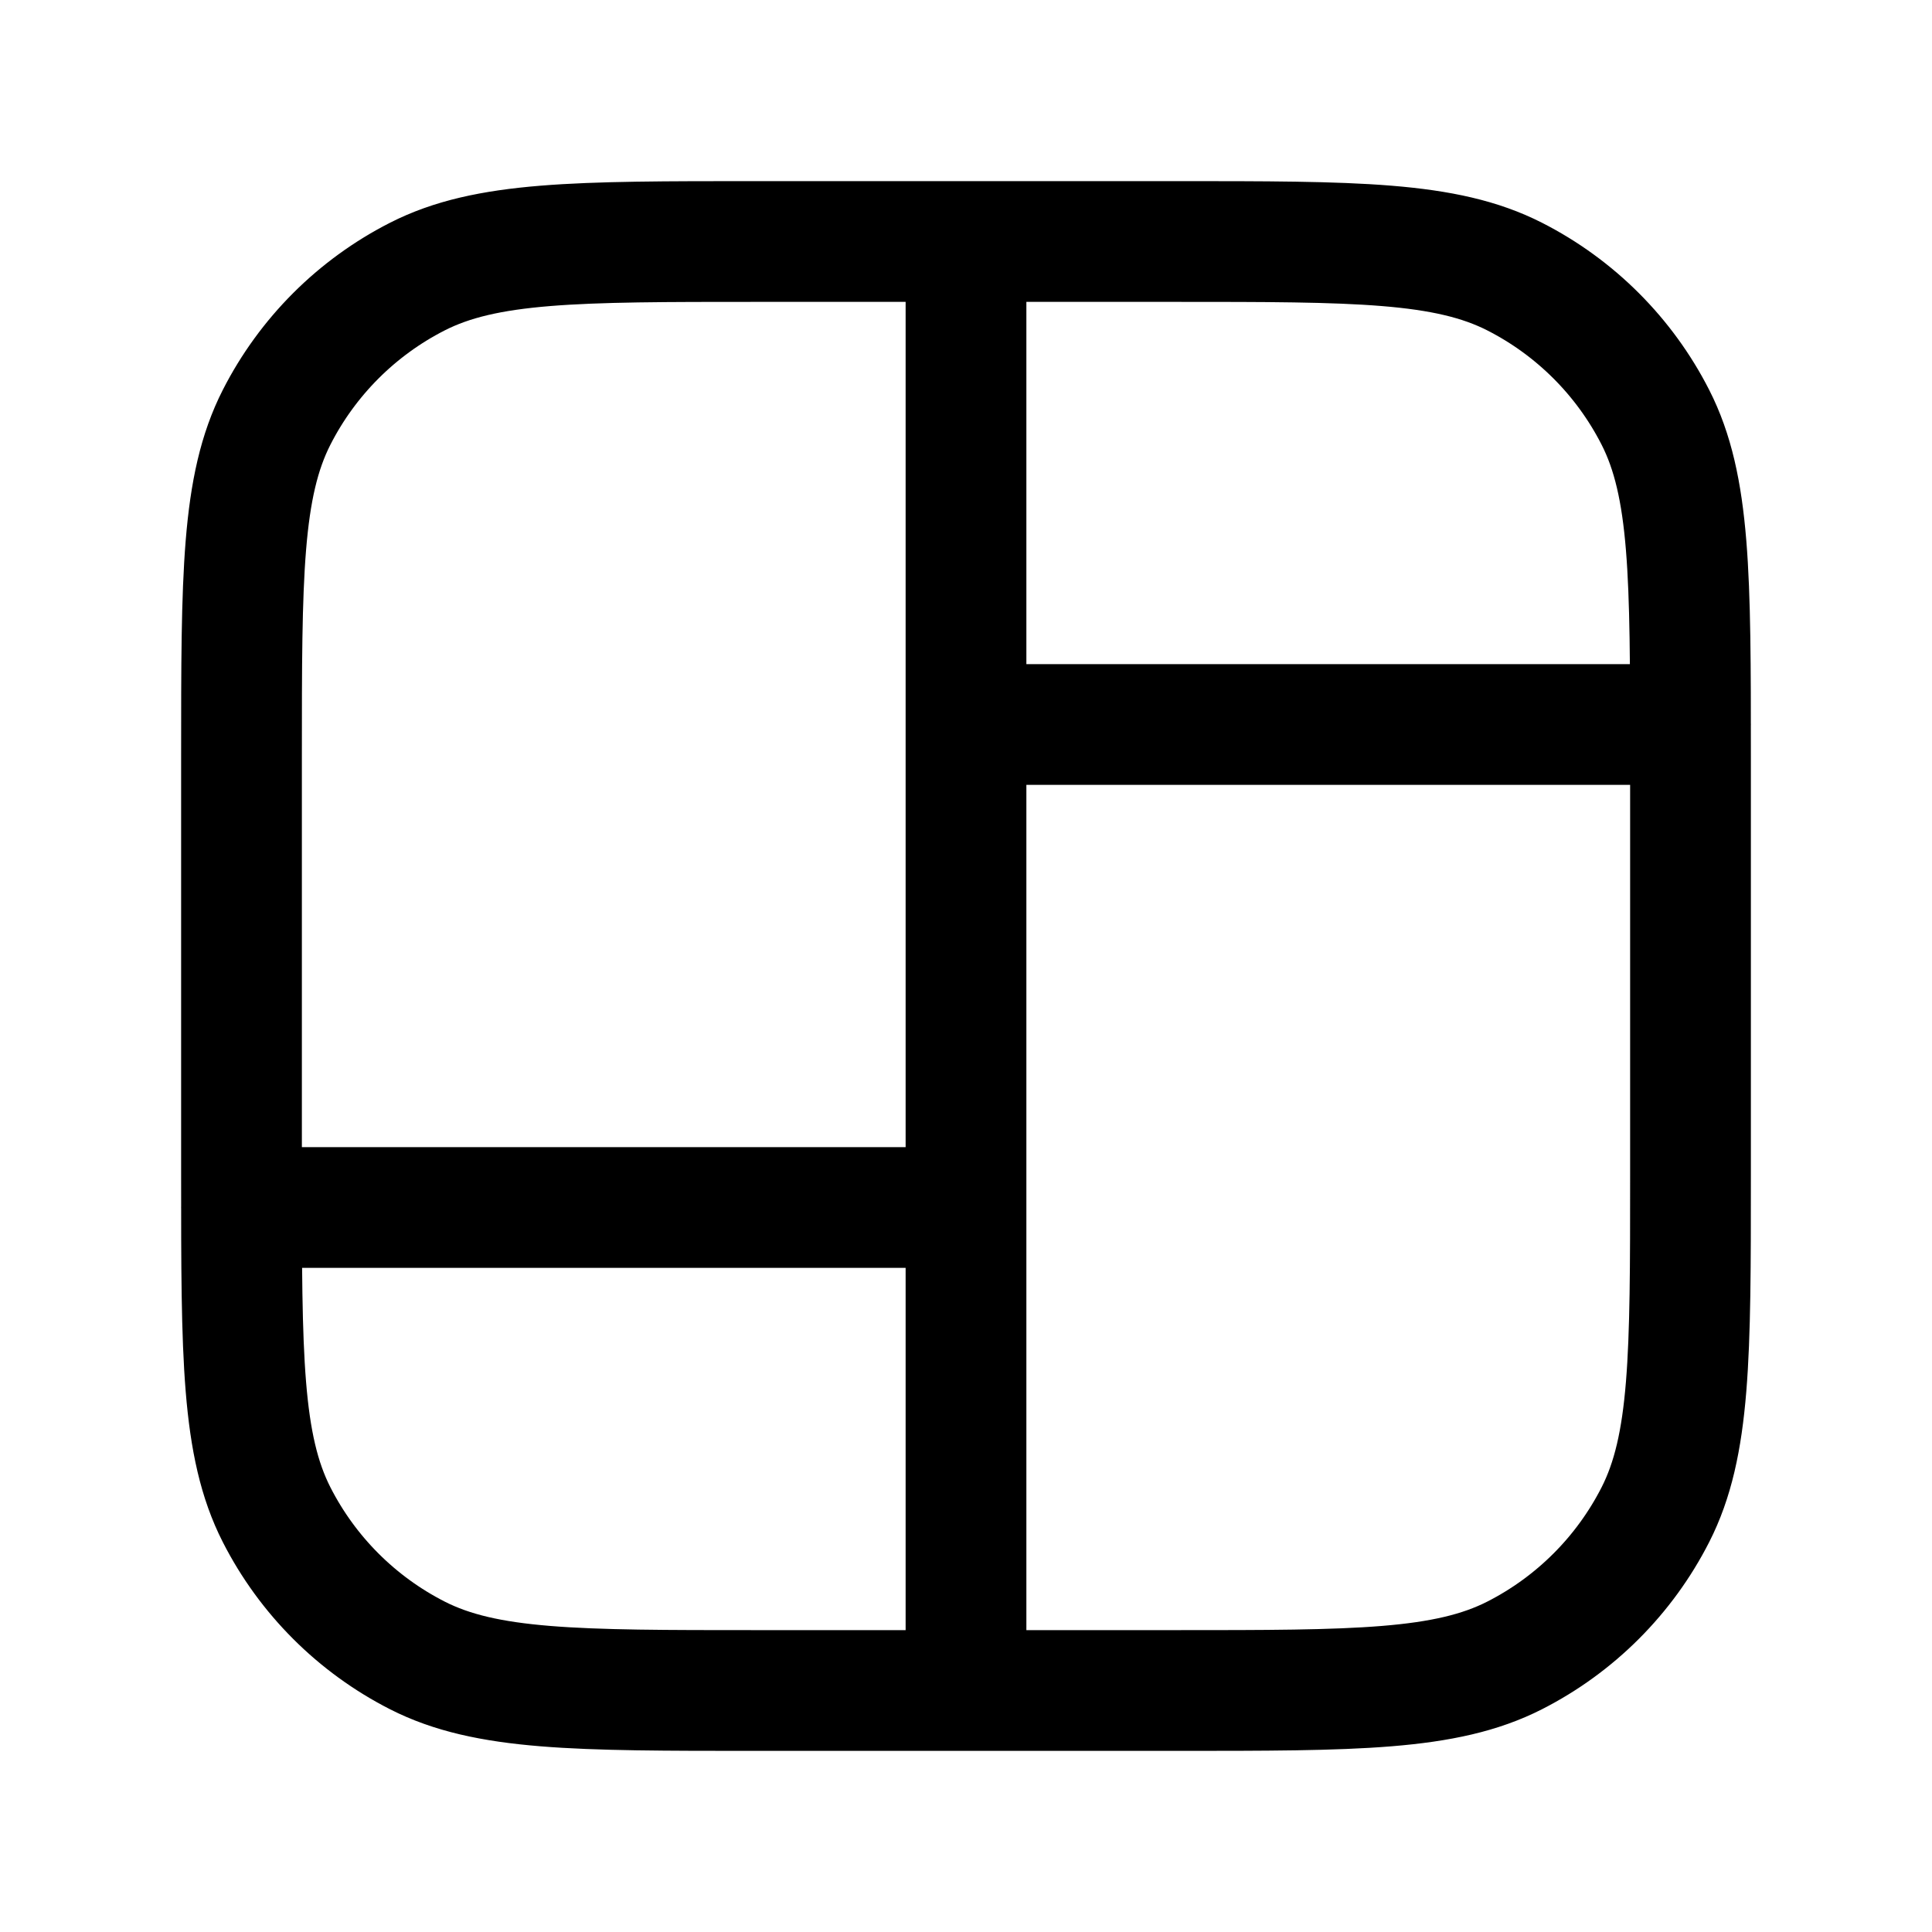
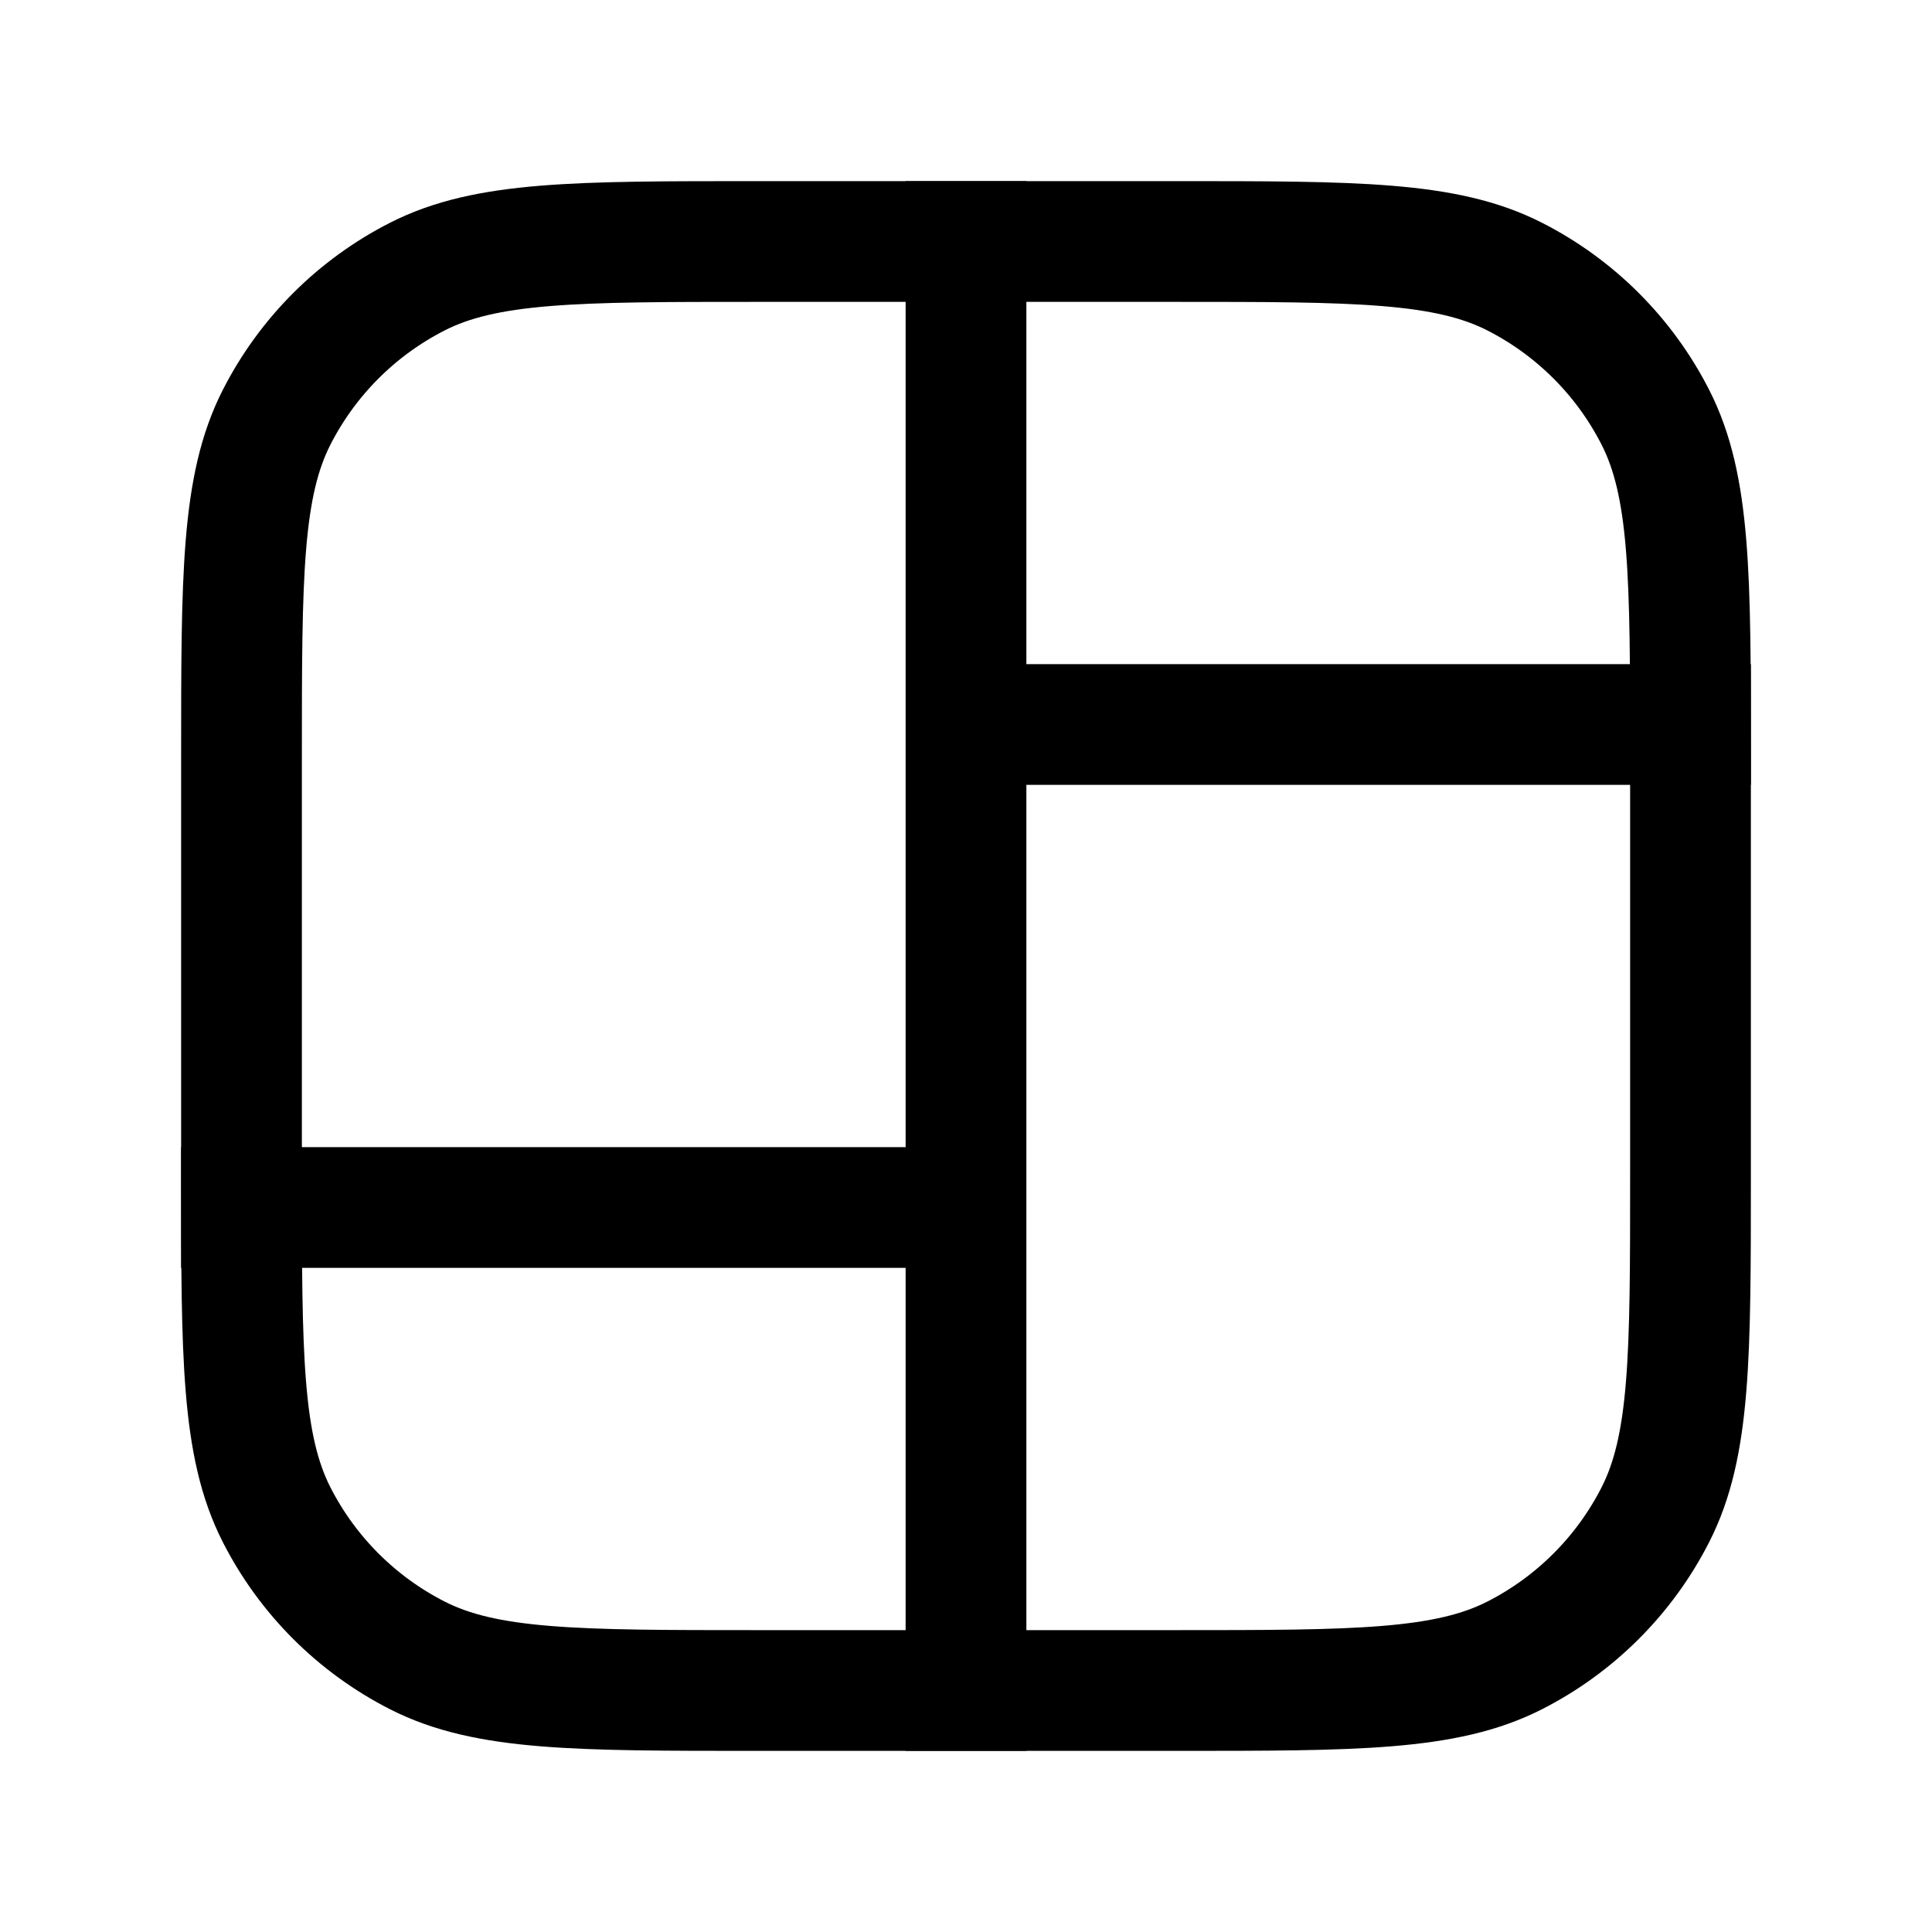
<svg xmlns="http://www.w3.org/2000/svg" width="24" height="24" fill="none" viewBox="0 0 24 24" stroke-width="1.5" stroke="currentColor" stroke-linecap="round" stroke-linejoin="round">
-   <path d="M12 3v18m-9-6h9m0-6h9M3 9.4c0-2.24 0-3.36.436-4.216a4 4 0 0 1 1.748-1.748C6.04 3 7.16 3 9.4 3h5.2c2.24 0 3.36 0 4.216.436a4 4 0 0 1 1.748 1.748C21 6.04 21 7.16 21 9.4v5.2c0 2.24 0 3.36-.436 4.216a4 4 0 0 1-1.748 1.748C17.96 21 16.84 21 14.6 21H9.4c-2.24 0-3.36 0-4.216-.436a4 4 0 0 1-1.748-1.748C3 17.96 3 16.84 3 14.6z" />
+   <path d="M3 9.4c0-2.24 0-3.36.436-4.216a4 4 0 0 1 1.748-1.748C6.04 3 7.16 3 9.4 3h5.2c2.24 0 3.36 0 4.216.436a4 4 0 0 1 1.748 1.748C21 6.04 21 7.16 21 9.4v5.2c0 2.24 0 3.36-.436 4.216a4 4 0 0 1-1.748 1.748C17.96 21 16.84 21 14.6 21H9.4c-2.24 0-3.36 0-4.216-.436a4 4 0 0 1-1.748-1.748C3 17.96 3 16.84 3 14.6z" />
+   <path stroke-linecap="square" d="M12 3v18m-9-6h9m0-6h9" />
</svg>
